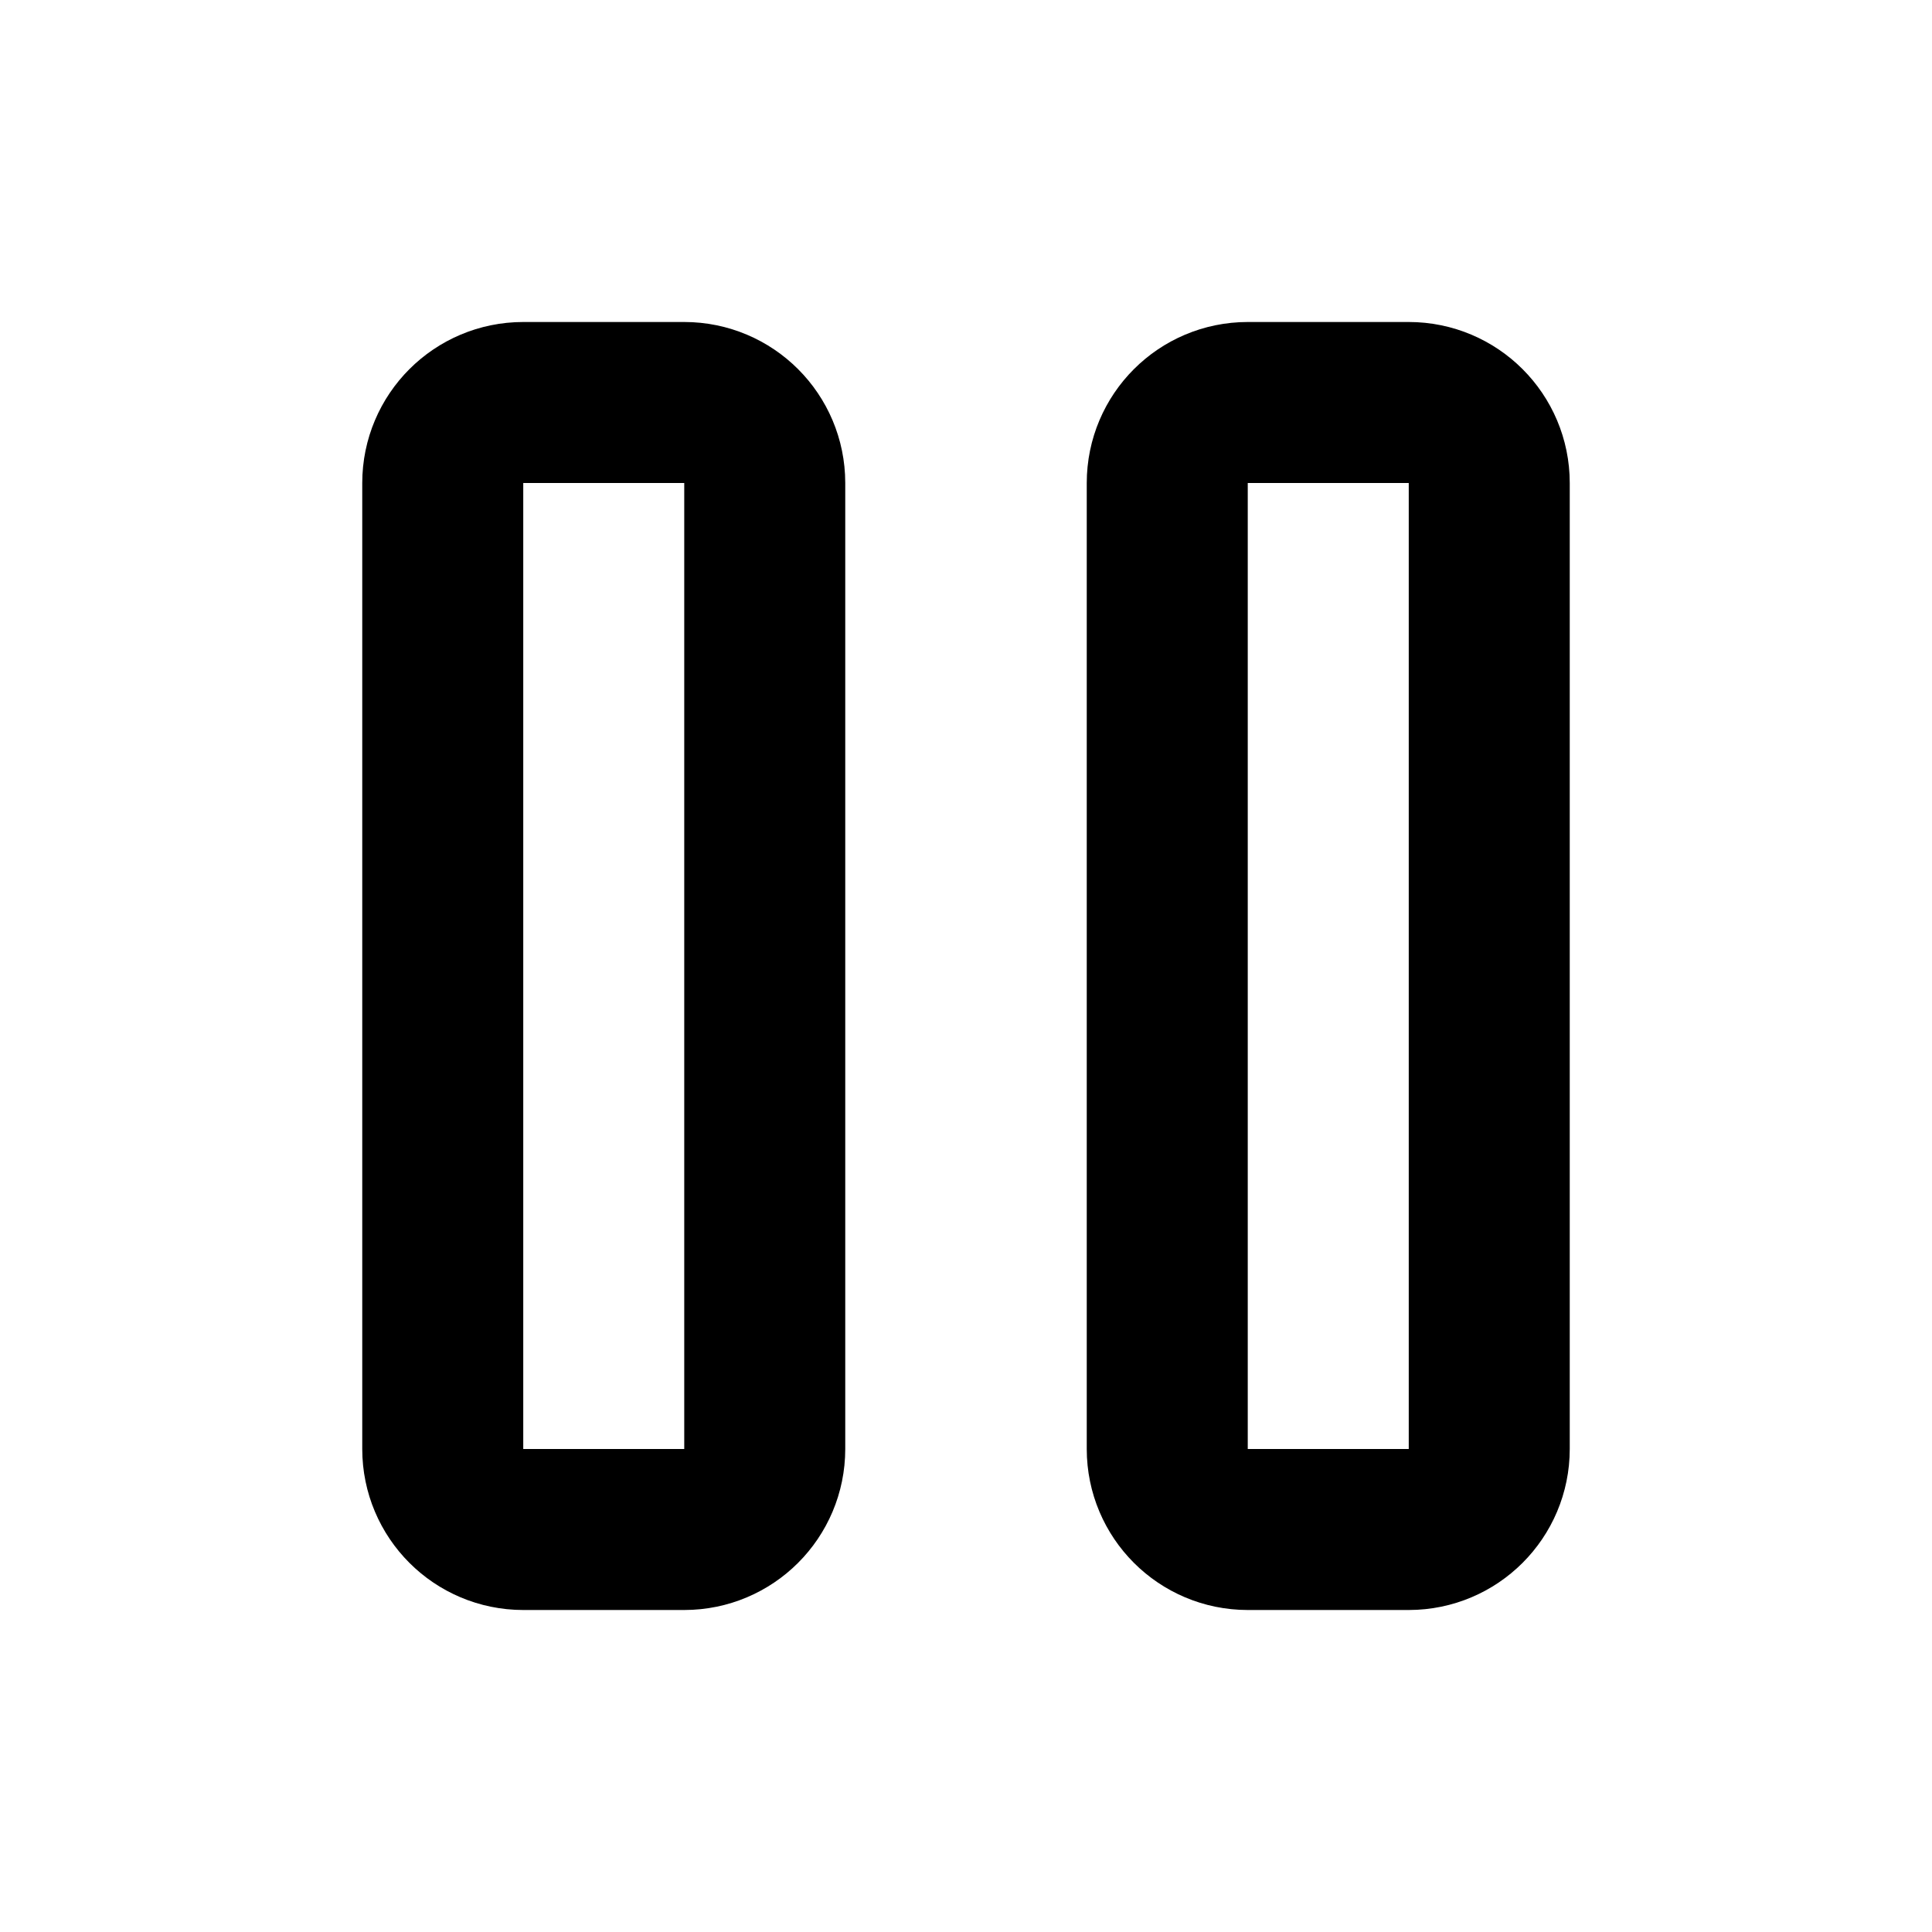
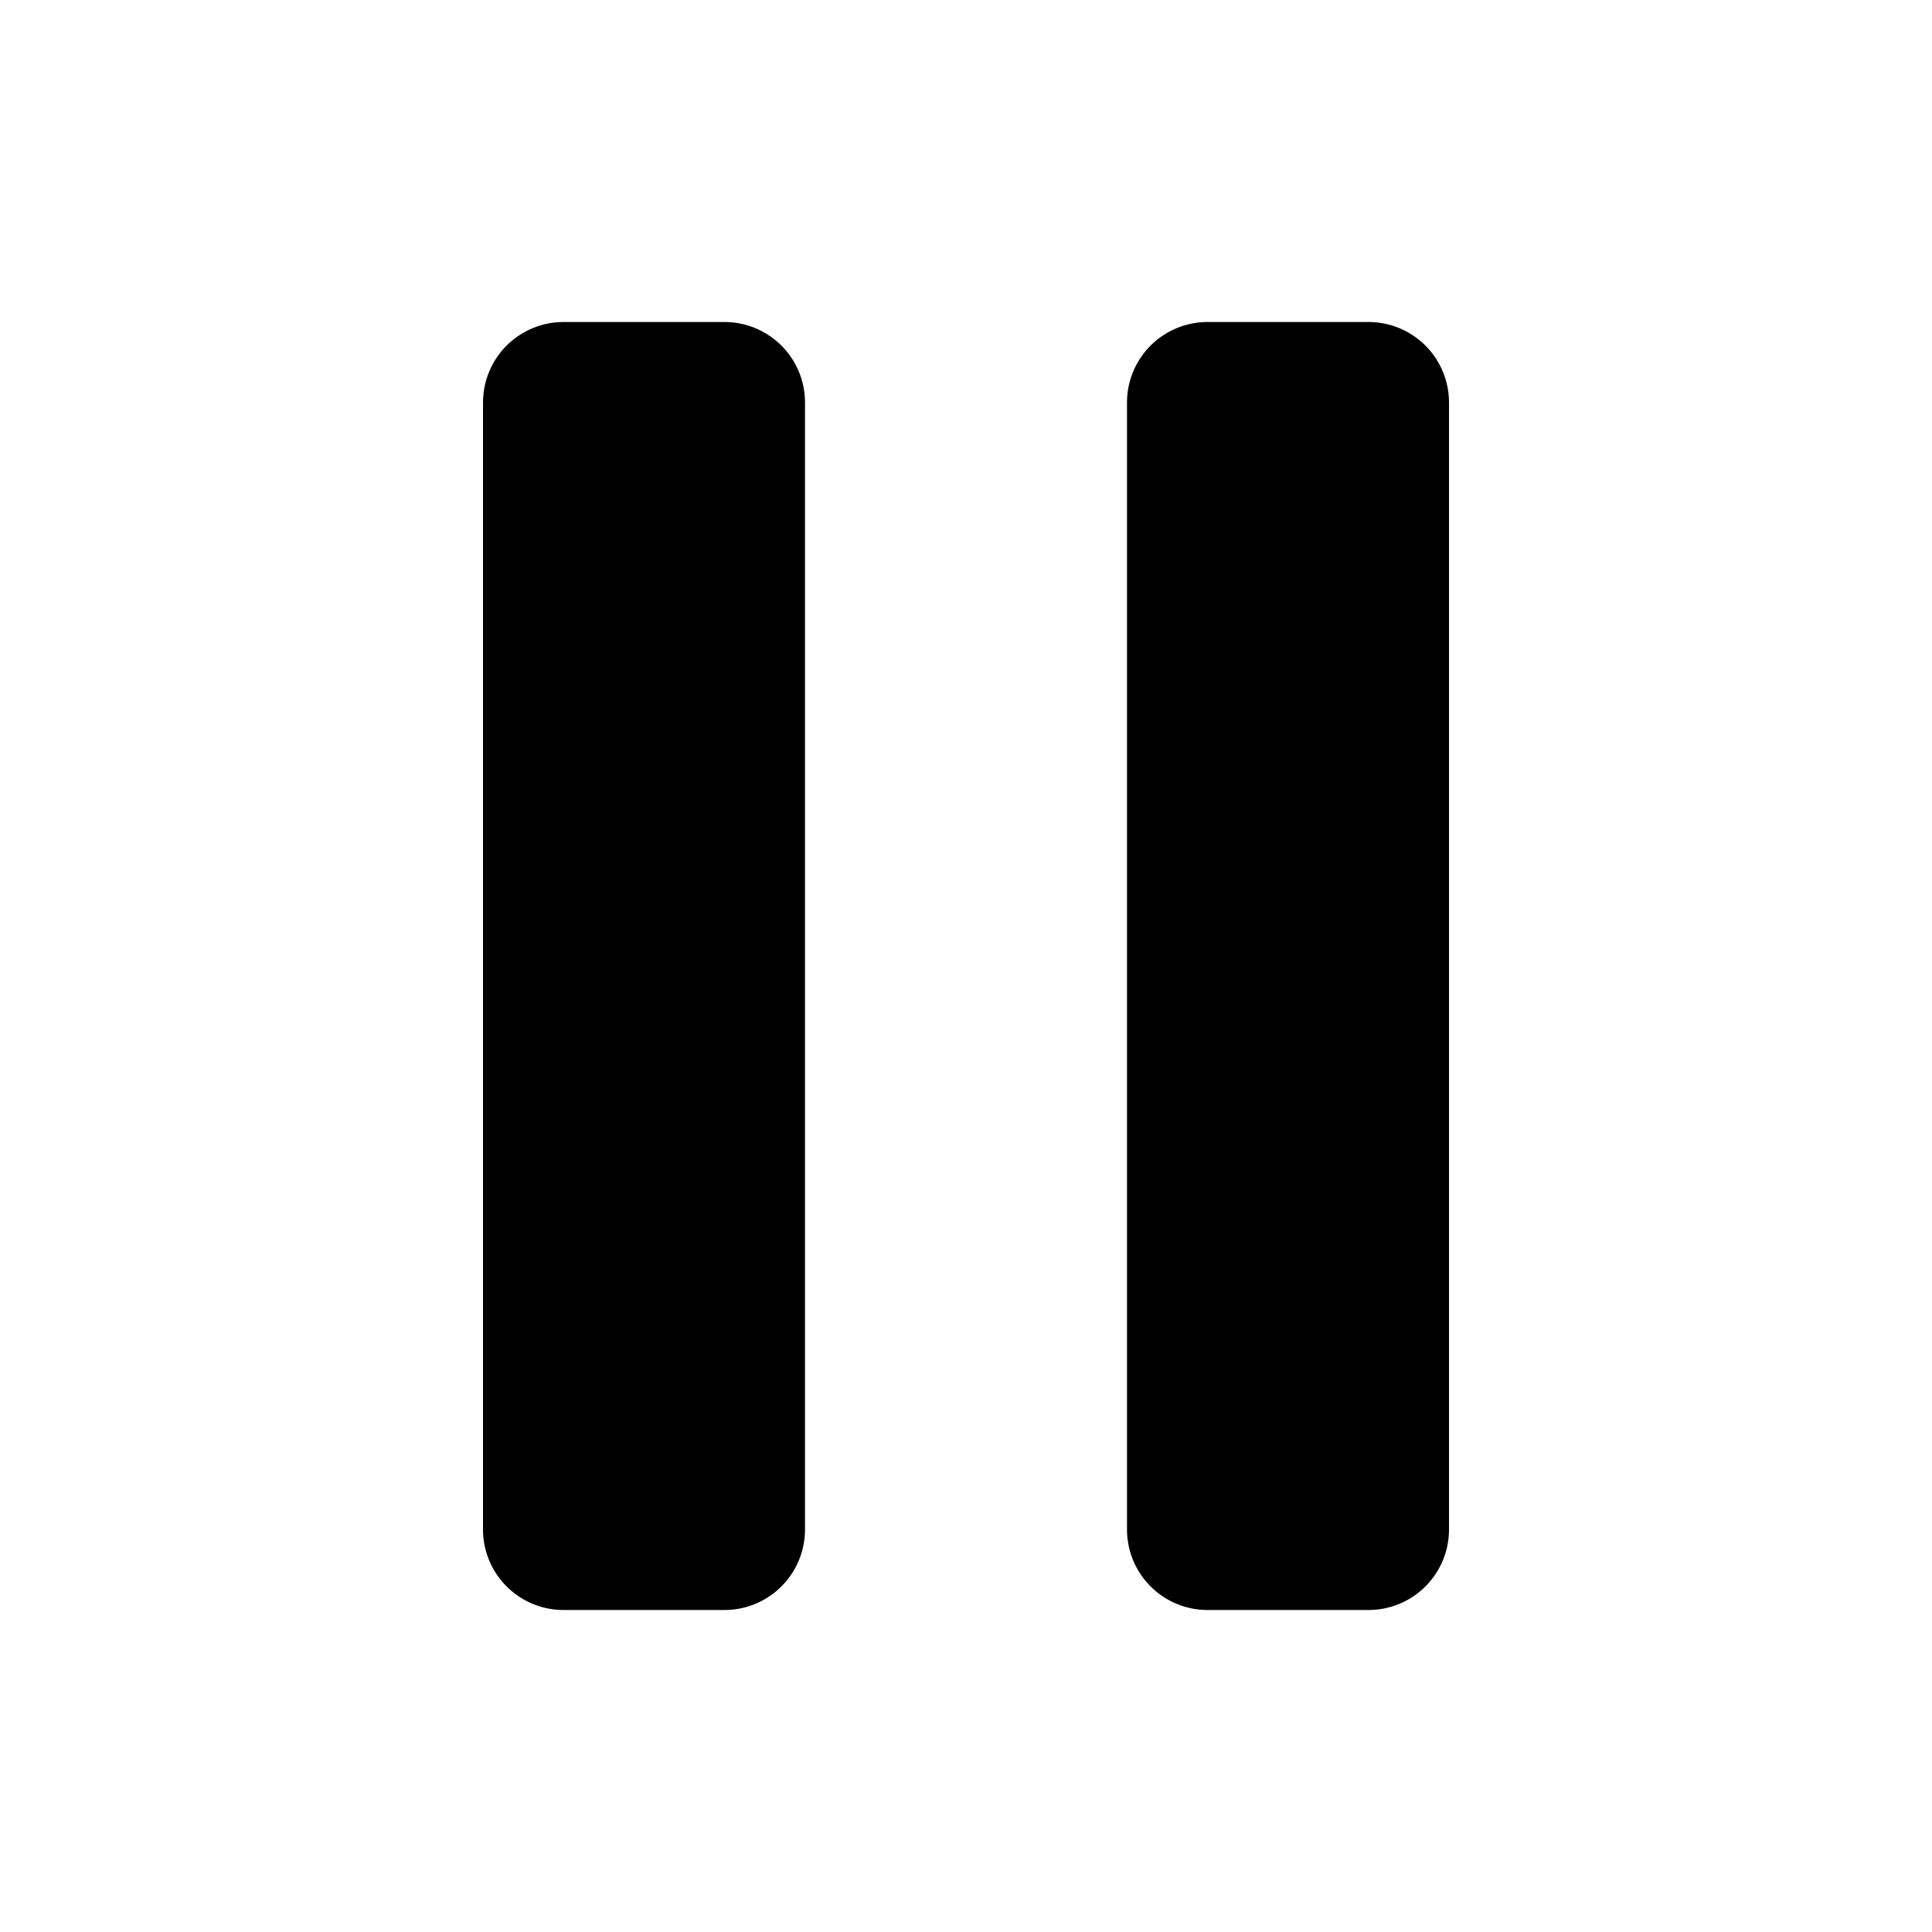
<svg xmlns="http://www.w3.org/2000/svg" viewBox="0 0 24 24" fill="none" stroke="currentColor" stroke-width="2" stroke-linecap="round" stroke-linejoin="round">
-   <rect x="5.5" y="5" width="4" height="14" rx="1" />
-   <rect x="14.5" y="5" width="4" height="14" rx="1" />
+   <rect x="7" y="5" width="2" height="14" />
+   <rect x="15" y="5" width="2" height="14" />
</svg>
